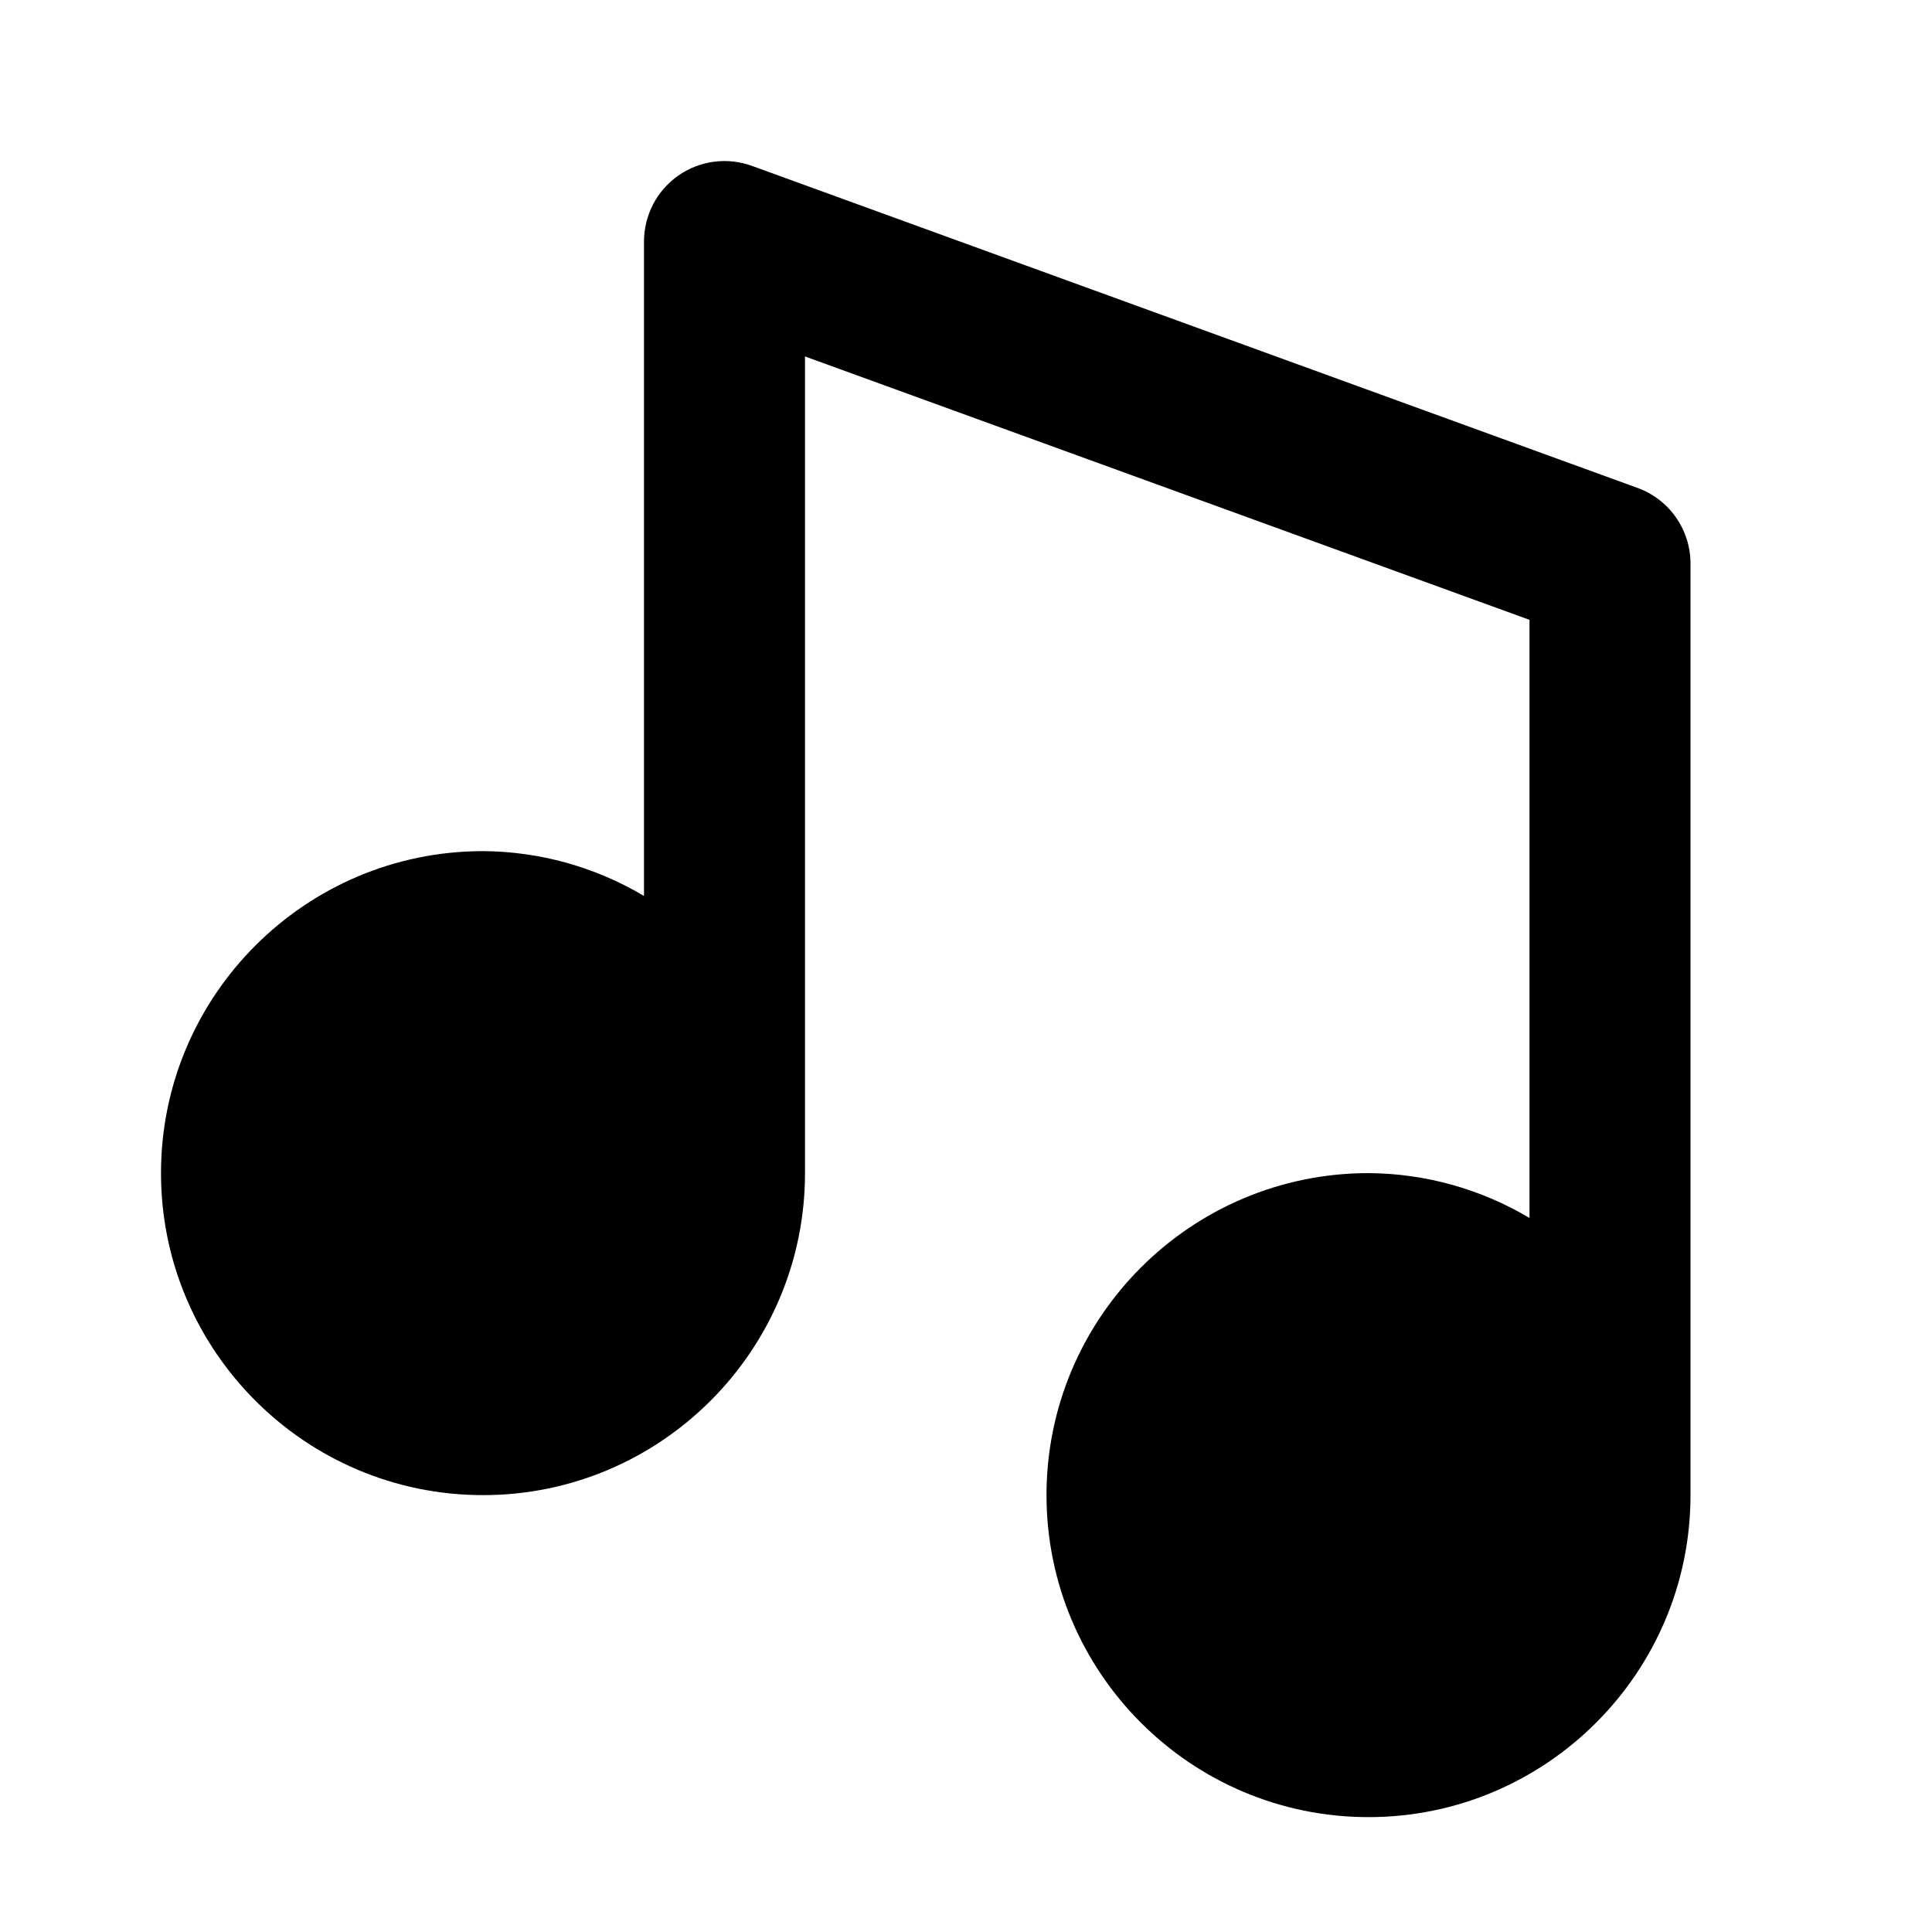
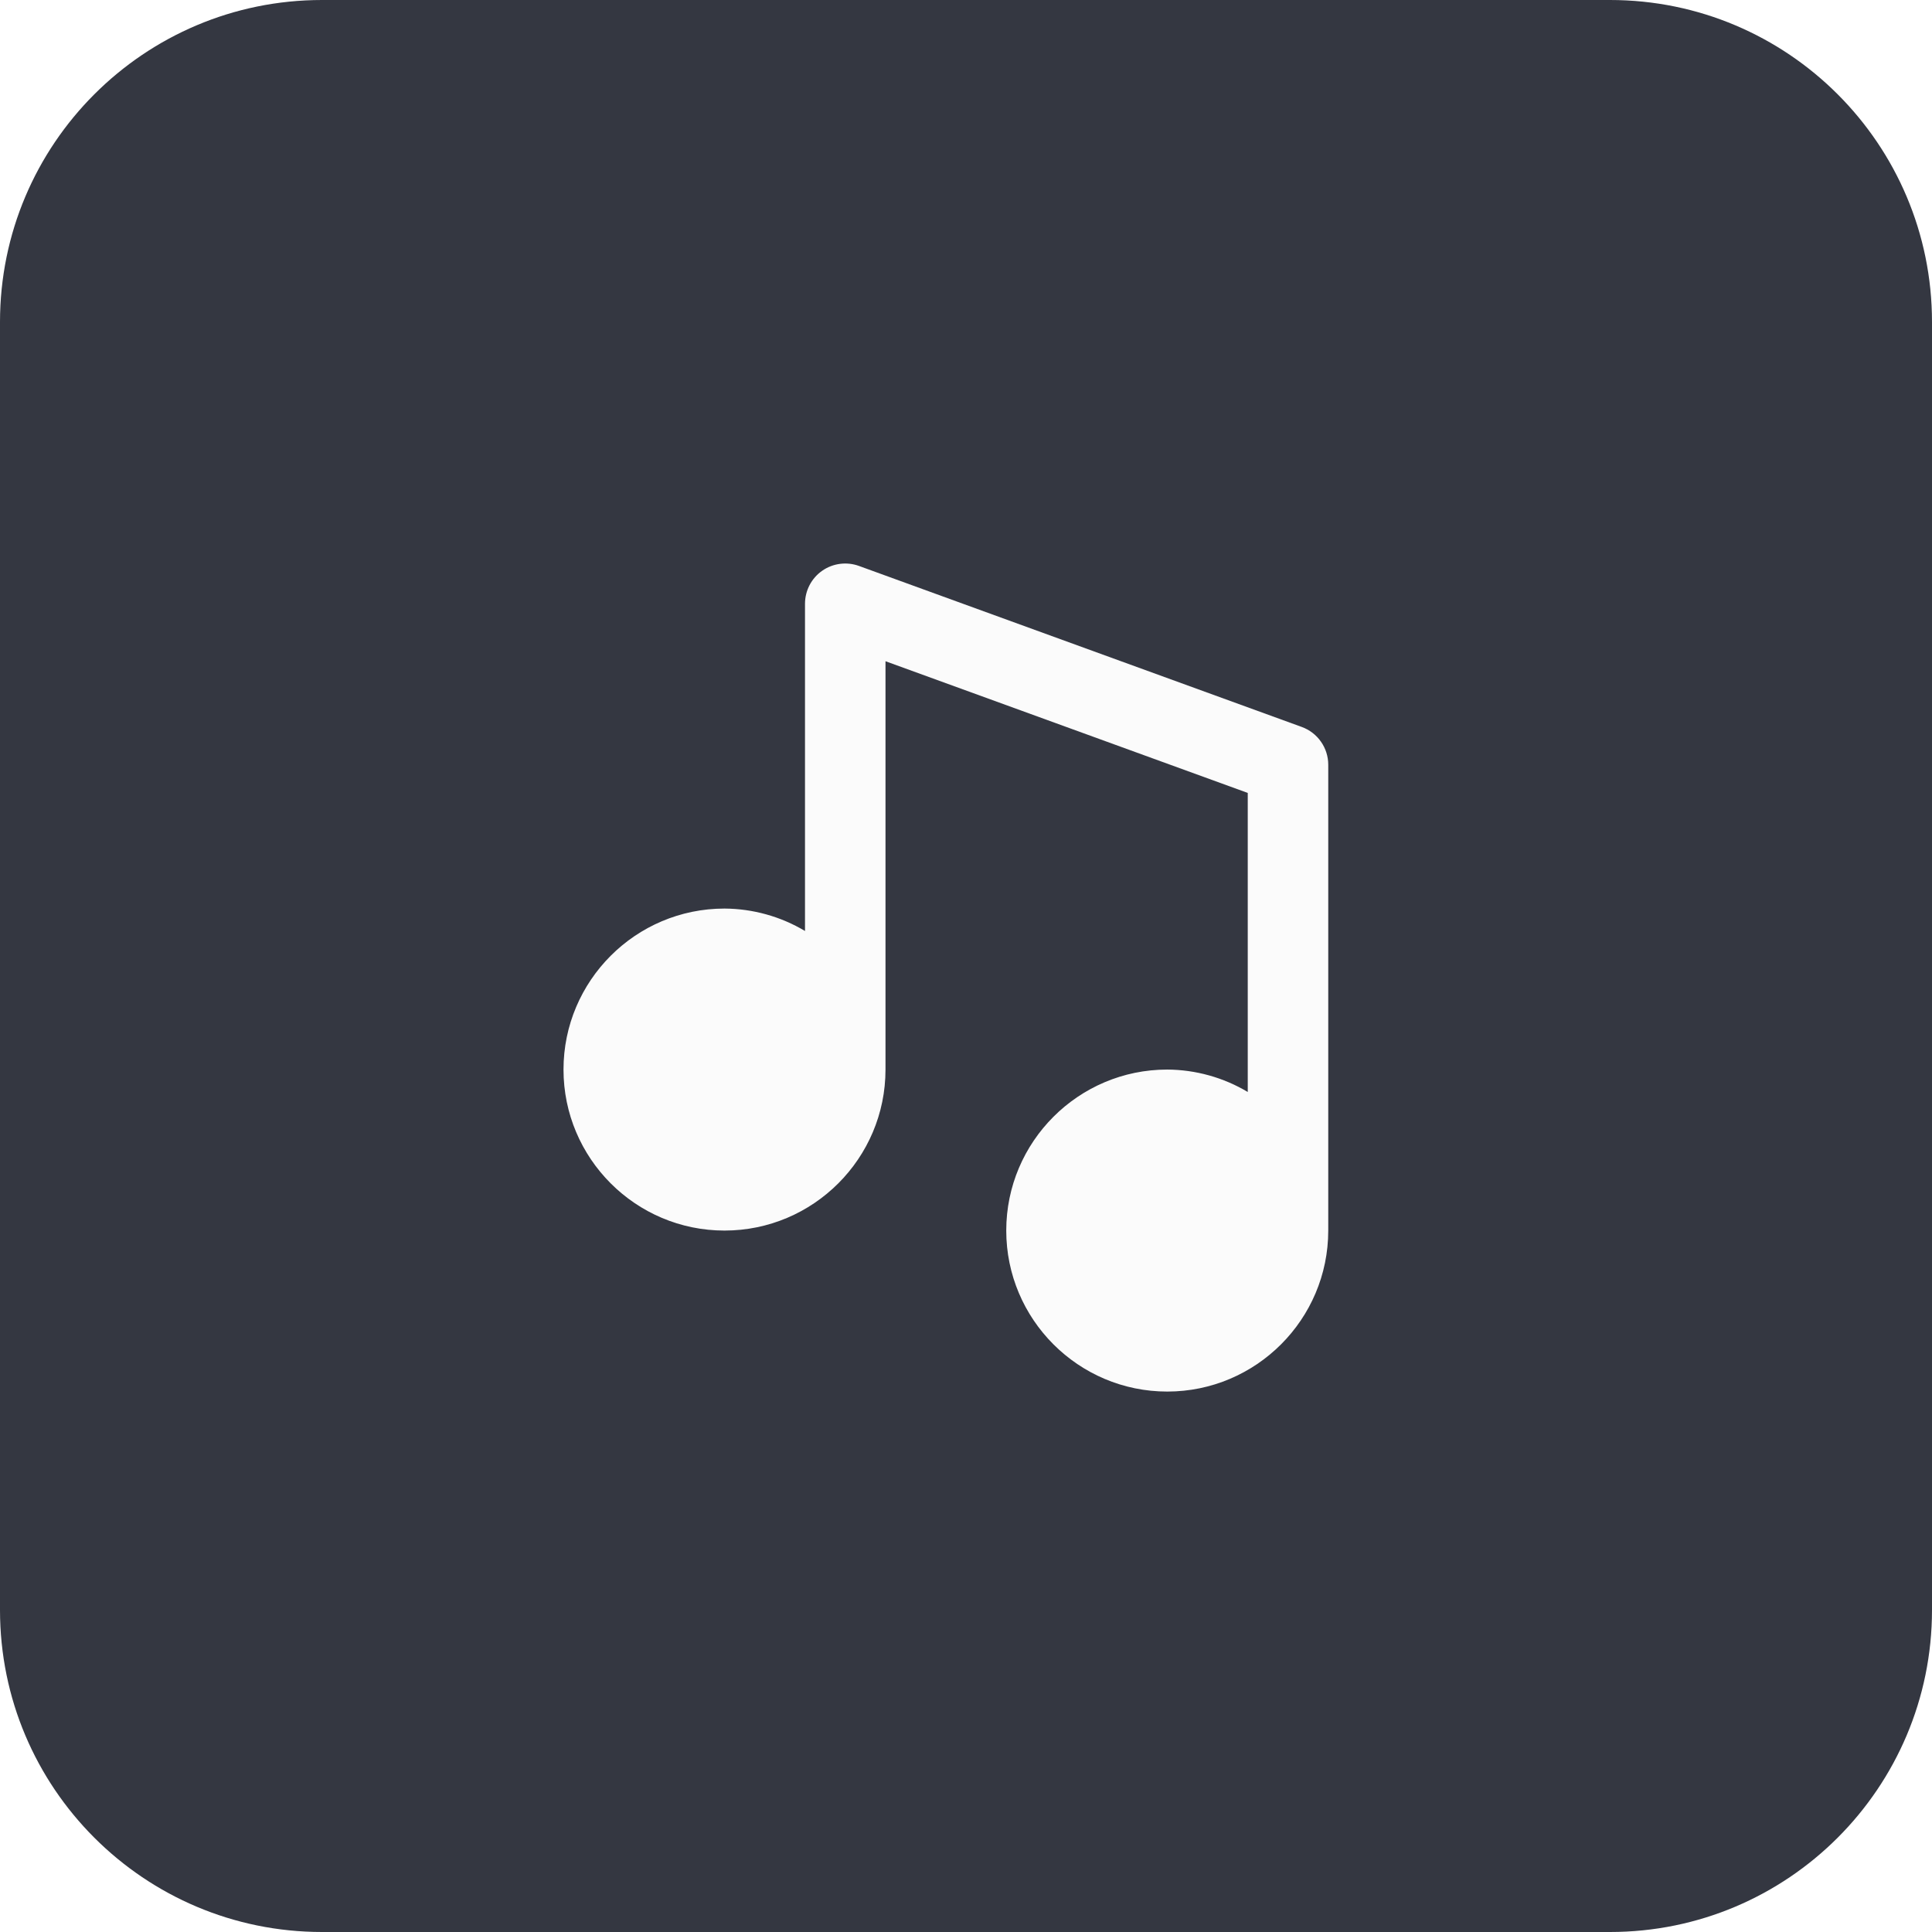
- <svg xmlns="http://www.w3.org/2000/svg" width="24" height="24" viewBox="0 0 24 24" fill="none">
-   <path d="M6 18.573C8.206 18.573 10 16.779 10 14.573V4.428L19 7.7V15.13C18.395 14.77 17.704 14.577 17 14.573C14.794 14.573 13 16.367 13 18.573C13 20.779 14.794 22.573 17 22.573C19.206 22.573 21 20.779 21 18.573V7C21 6.795 20.937 6.595 20.819 6.427C20.702 6.259 20.535 6.131 20.342 6.061L9.342 2.061C9.191 2.006 9.029 1.988 8.869 2.009C8.71 2.03 8.558 2.089 8.426 2.181C8.295 2.273 8.187 2.396 8.113 2.538C8.039 2.681 8 2.839 8 3V11.13C7.395 10.77 6.704 10.577 6 10.573C3.794 10.573 2 12.367 2 14.573C2 16.779 3.794 18.573 6 18.573Z" fill="black" />
+ <svg xmlns="http://www.w3.org/2000/svg" width="48" height="48" viewBox="0 0 48 48" fill="none">
+   <rect width="48" height="48" rx="8" fill="#343741" />
+   <path d="M18 30.573C20.206 30.573 22 28.779 22 26.573V16.428L31 19.7V27.13C30.395 26.769 29.704 26.577 29 26.573C26.794 26.573 25 28.367 25 30.573C25 32.779 26.794 34.573 29 34.573C31.206 34.573 33 32.779 33 30.573V19C33 18.795 32.937 18.595 32.819 18.427C32.702 18.259 32.535 18.131 32.342 18.061L21.342 14.061C21.191 14.006 21.029 13.988 20.869 14.009C20.71 14.03 20.558 14.088 20.426 14.181C20.294 14.273 20.187 14.396 20.113 14.538C20.039 14.681 20 14.839 20 15V23.13C19.395 22.769 18.704 22.577 18 22.573C15.794 22.573 14 24.367 14 26.573C14 28.779 15.794 30.573 18 30.573Z" fill="#FBFBFB" />
</svg>
